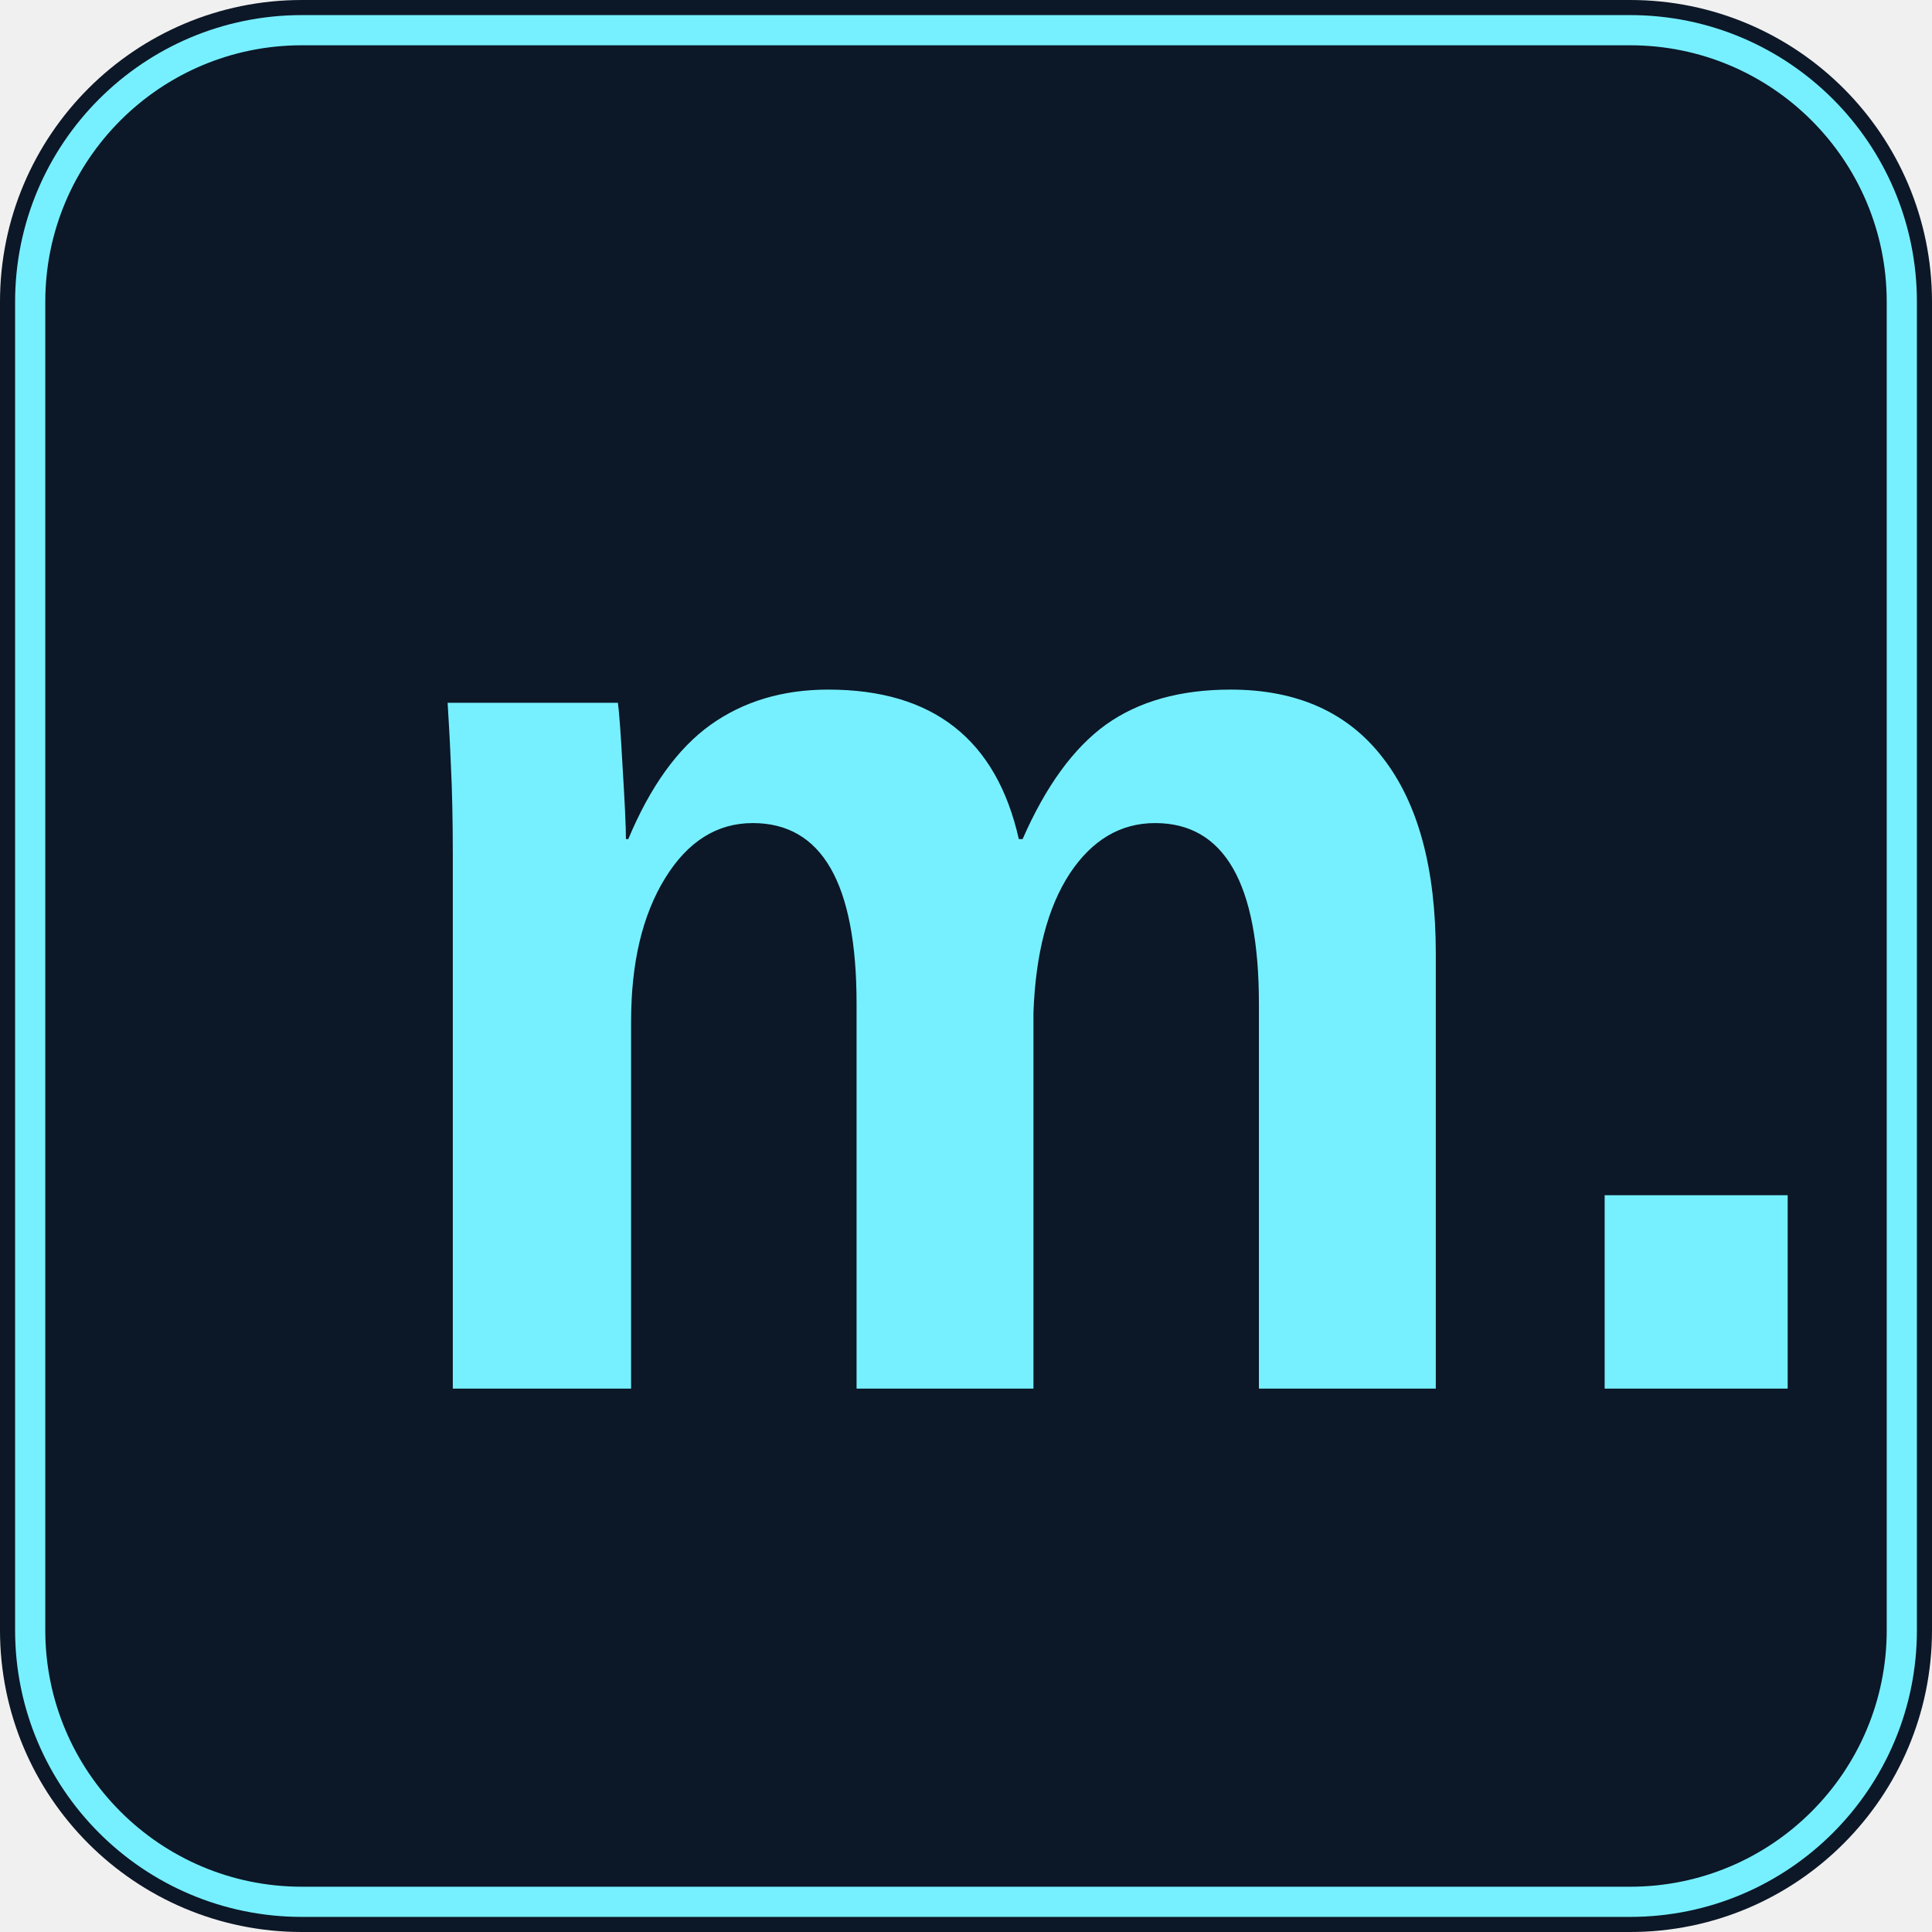
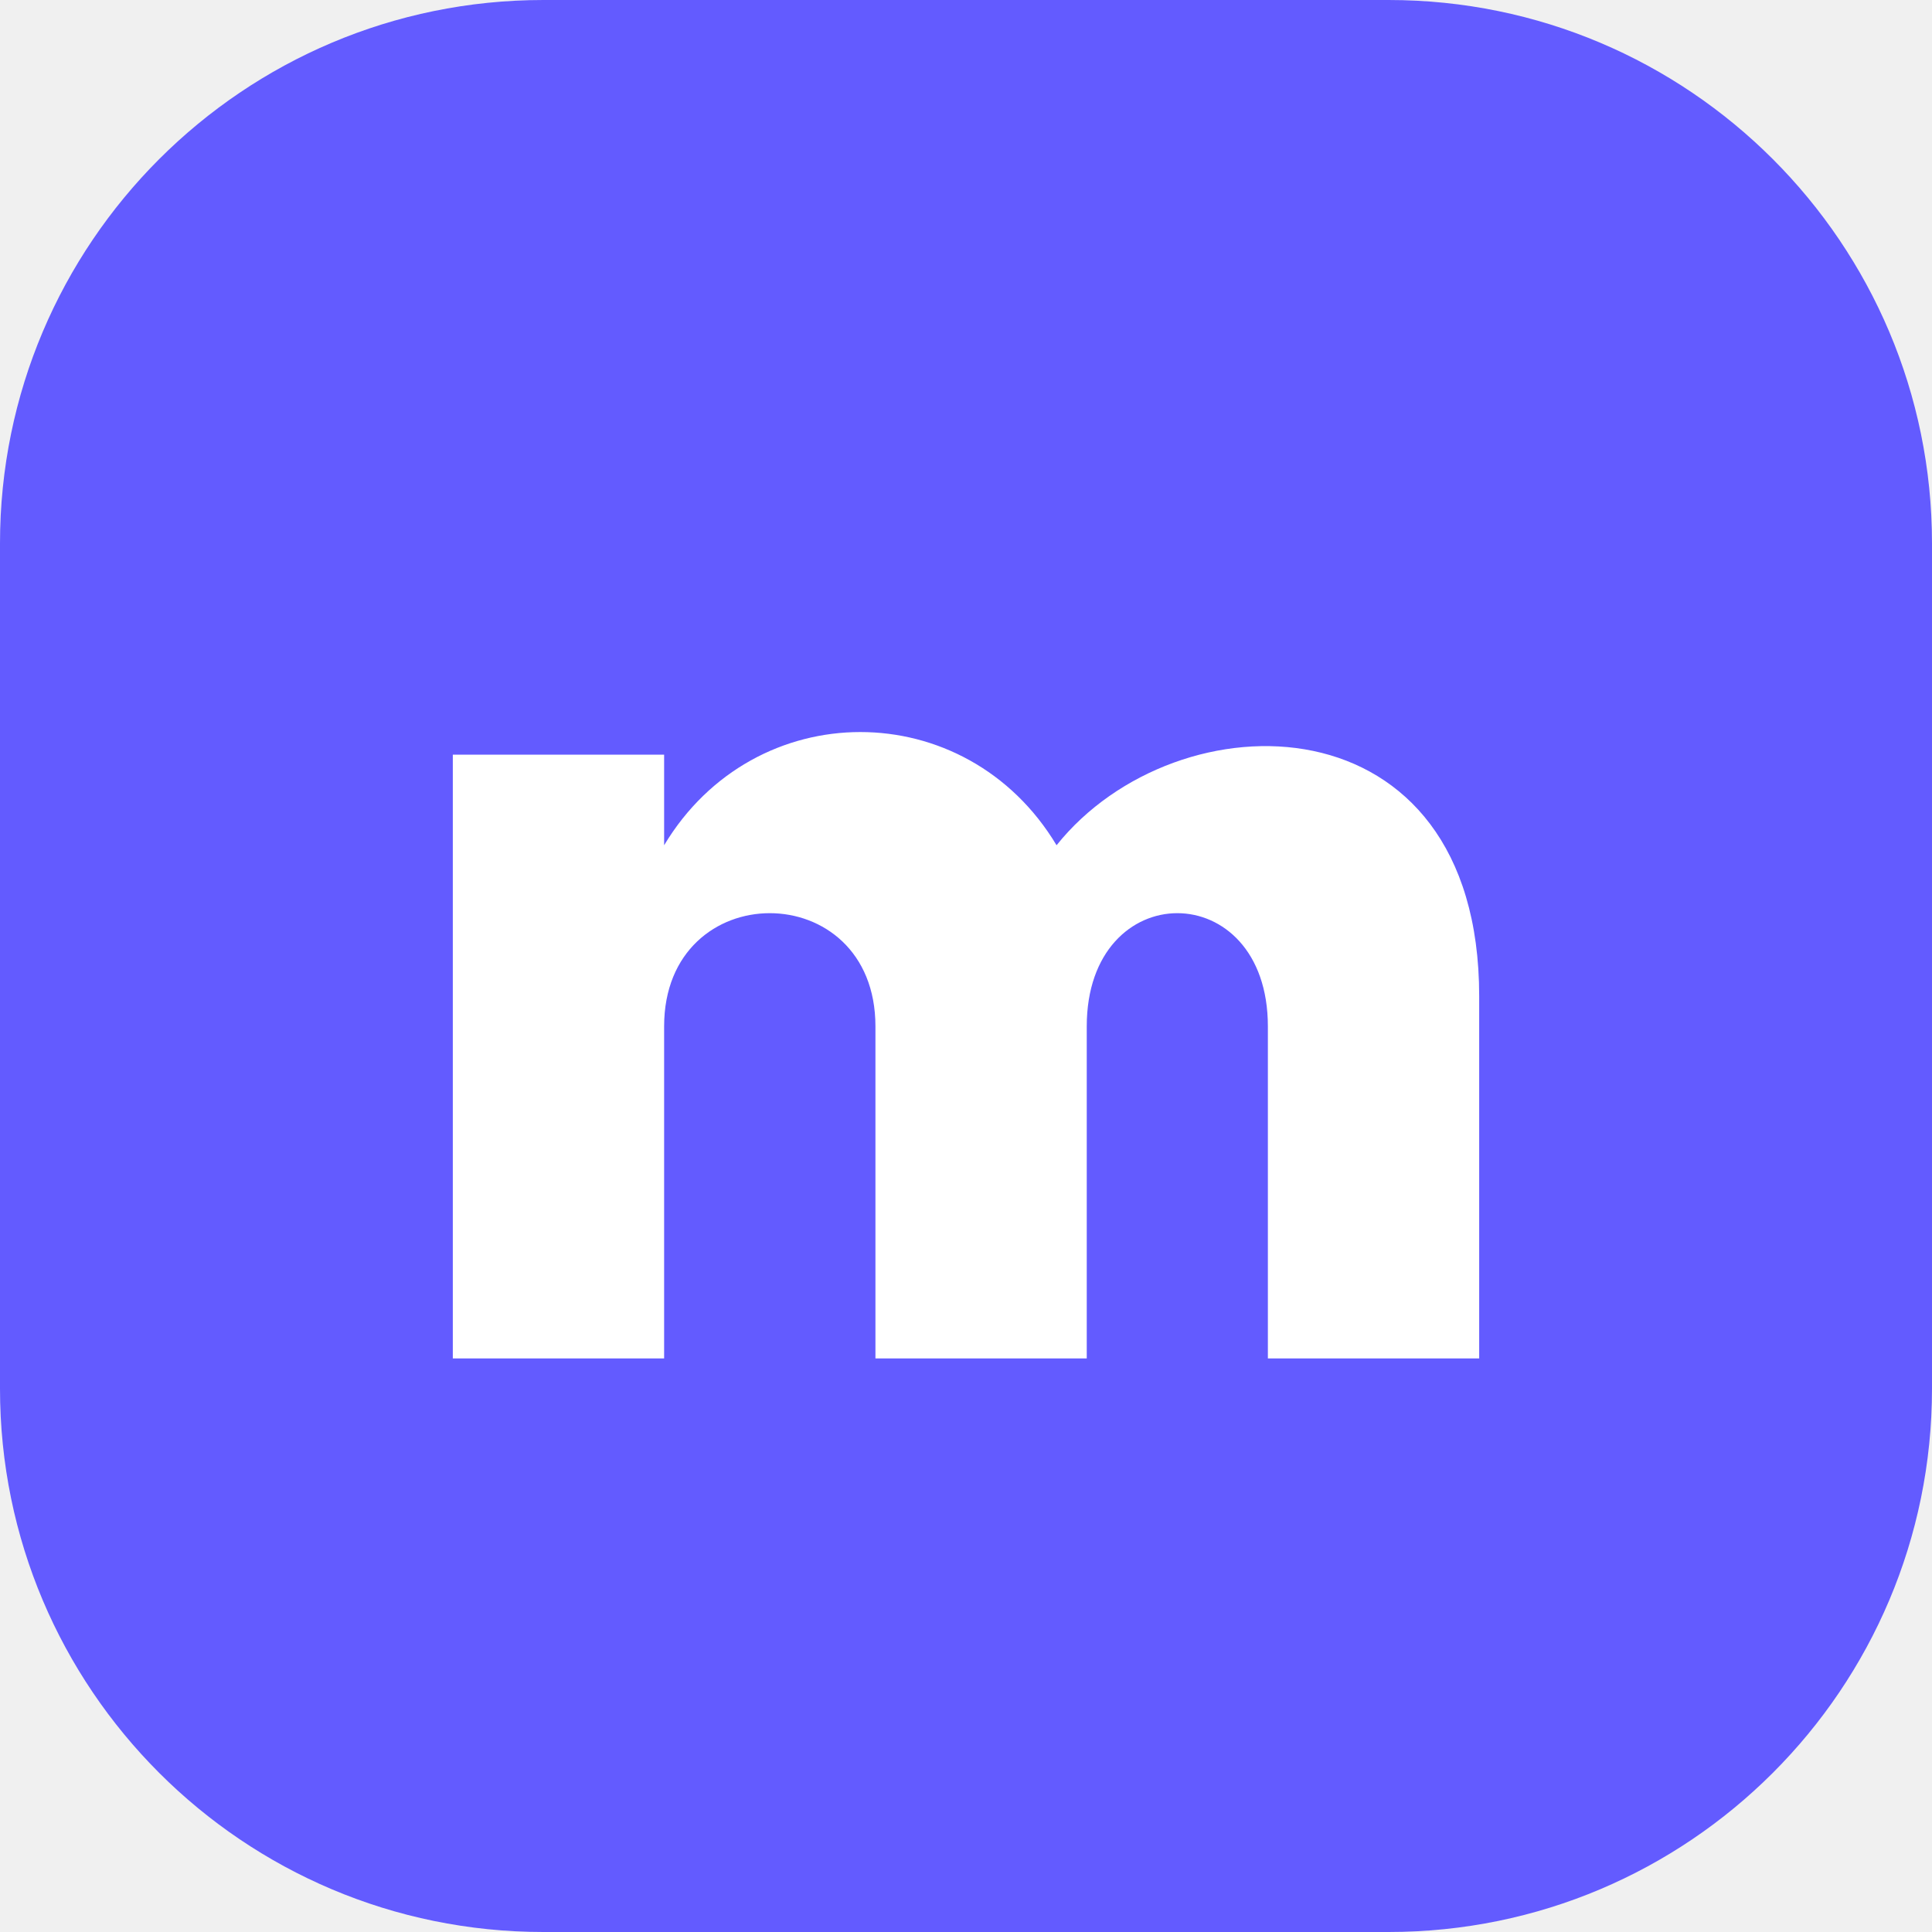
<svg xmlns="http://www.w3.org/2000/svg" viewBox="0 0 64 64">
-   <rect width="64" height="64" rx="10" fill="#0c1727" />
-   <rect x="1" y="1" width="62" height="62" rx="9" fill="none" stroke="#76f0ff" />
-   <text x="12" y="46" font-family="Arial,sans-serif" font-weight="bold" font-size="43" fill="#76f0ff">m.</text>
+   <rect width="64" height="64" rx="18" fill="#635bff" />
+   <path d="M15 45V25h7v3c3-5 10-5 13 0 4-5 14-5 14 5v12h-7V34c0-5-6-5-6 0v11h-7V34c0-5-7-5-7 0v11z" fill="white" />
</svg>
